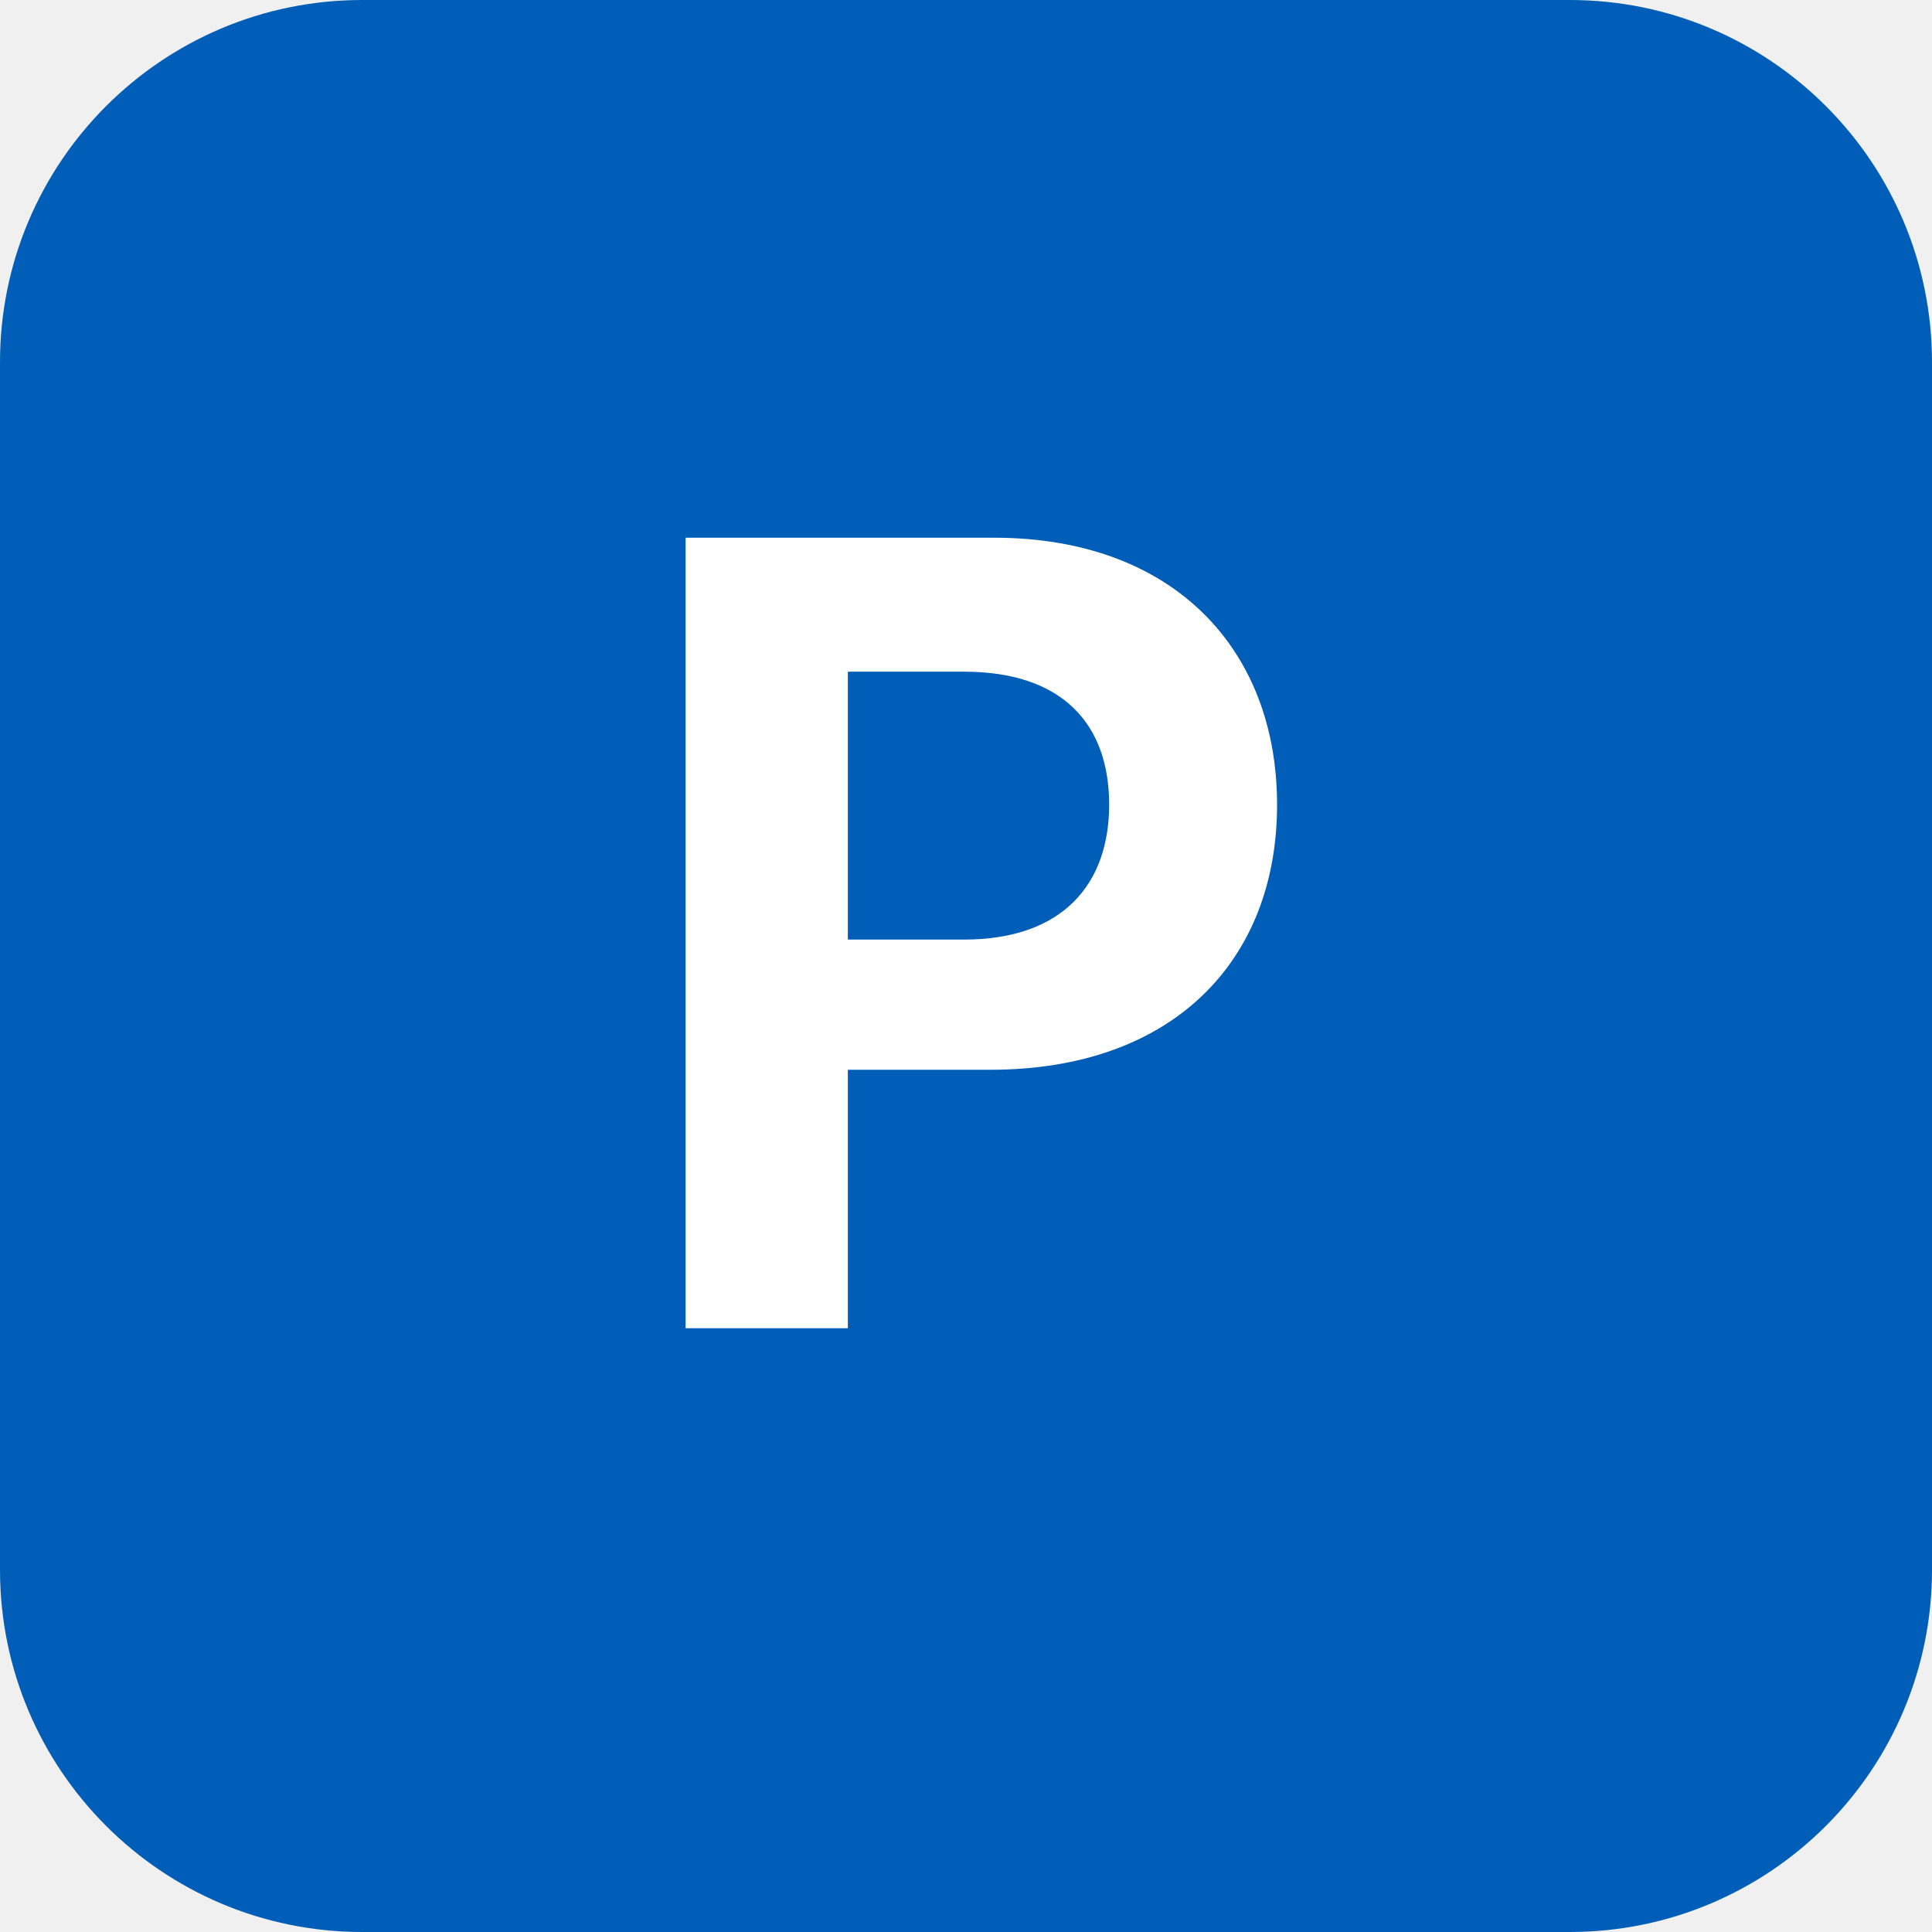
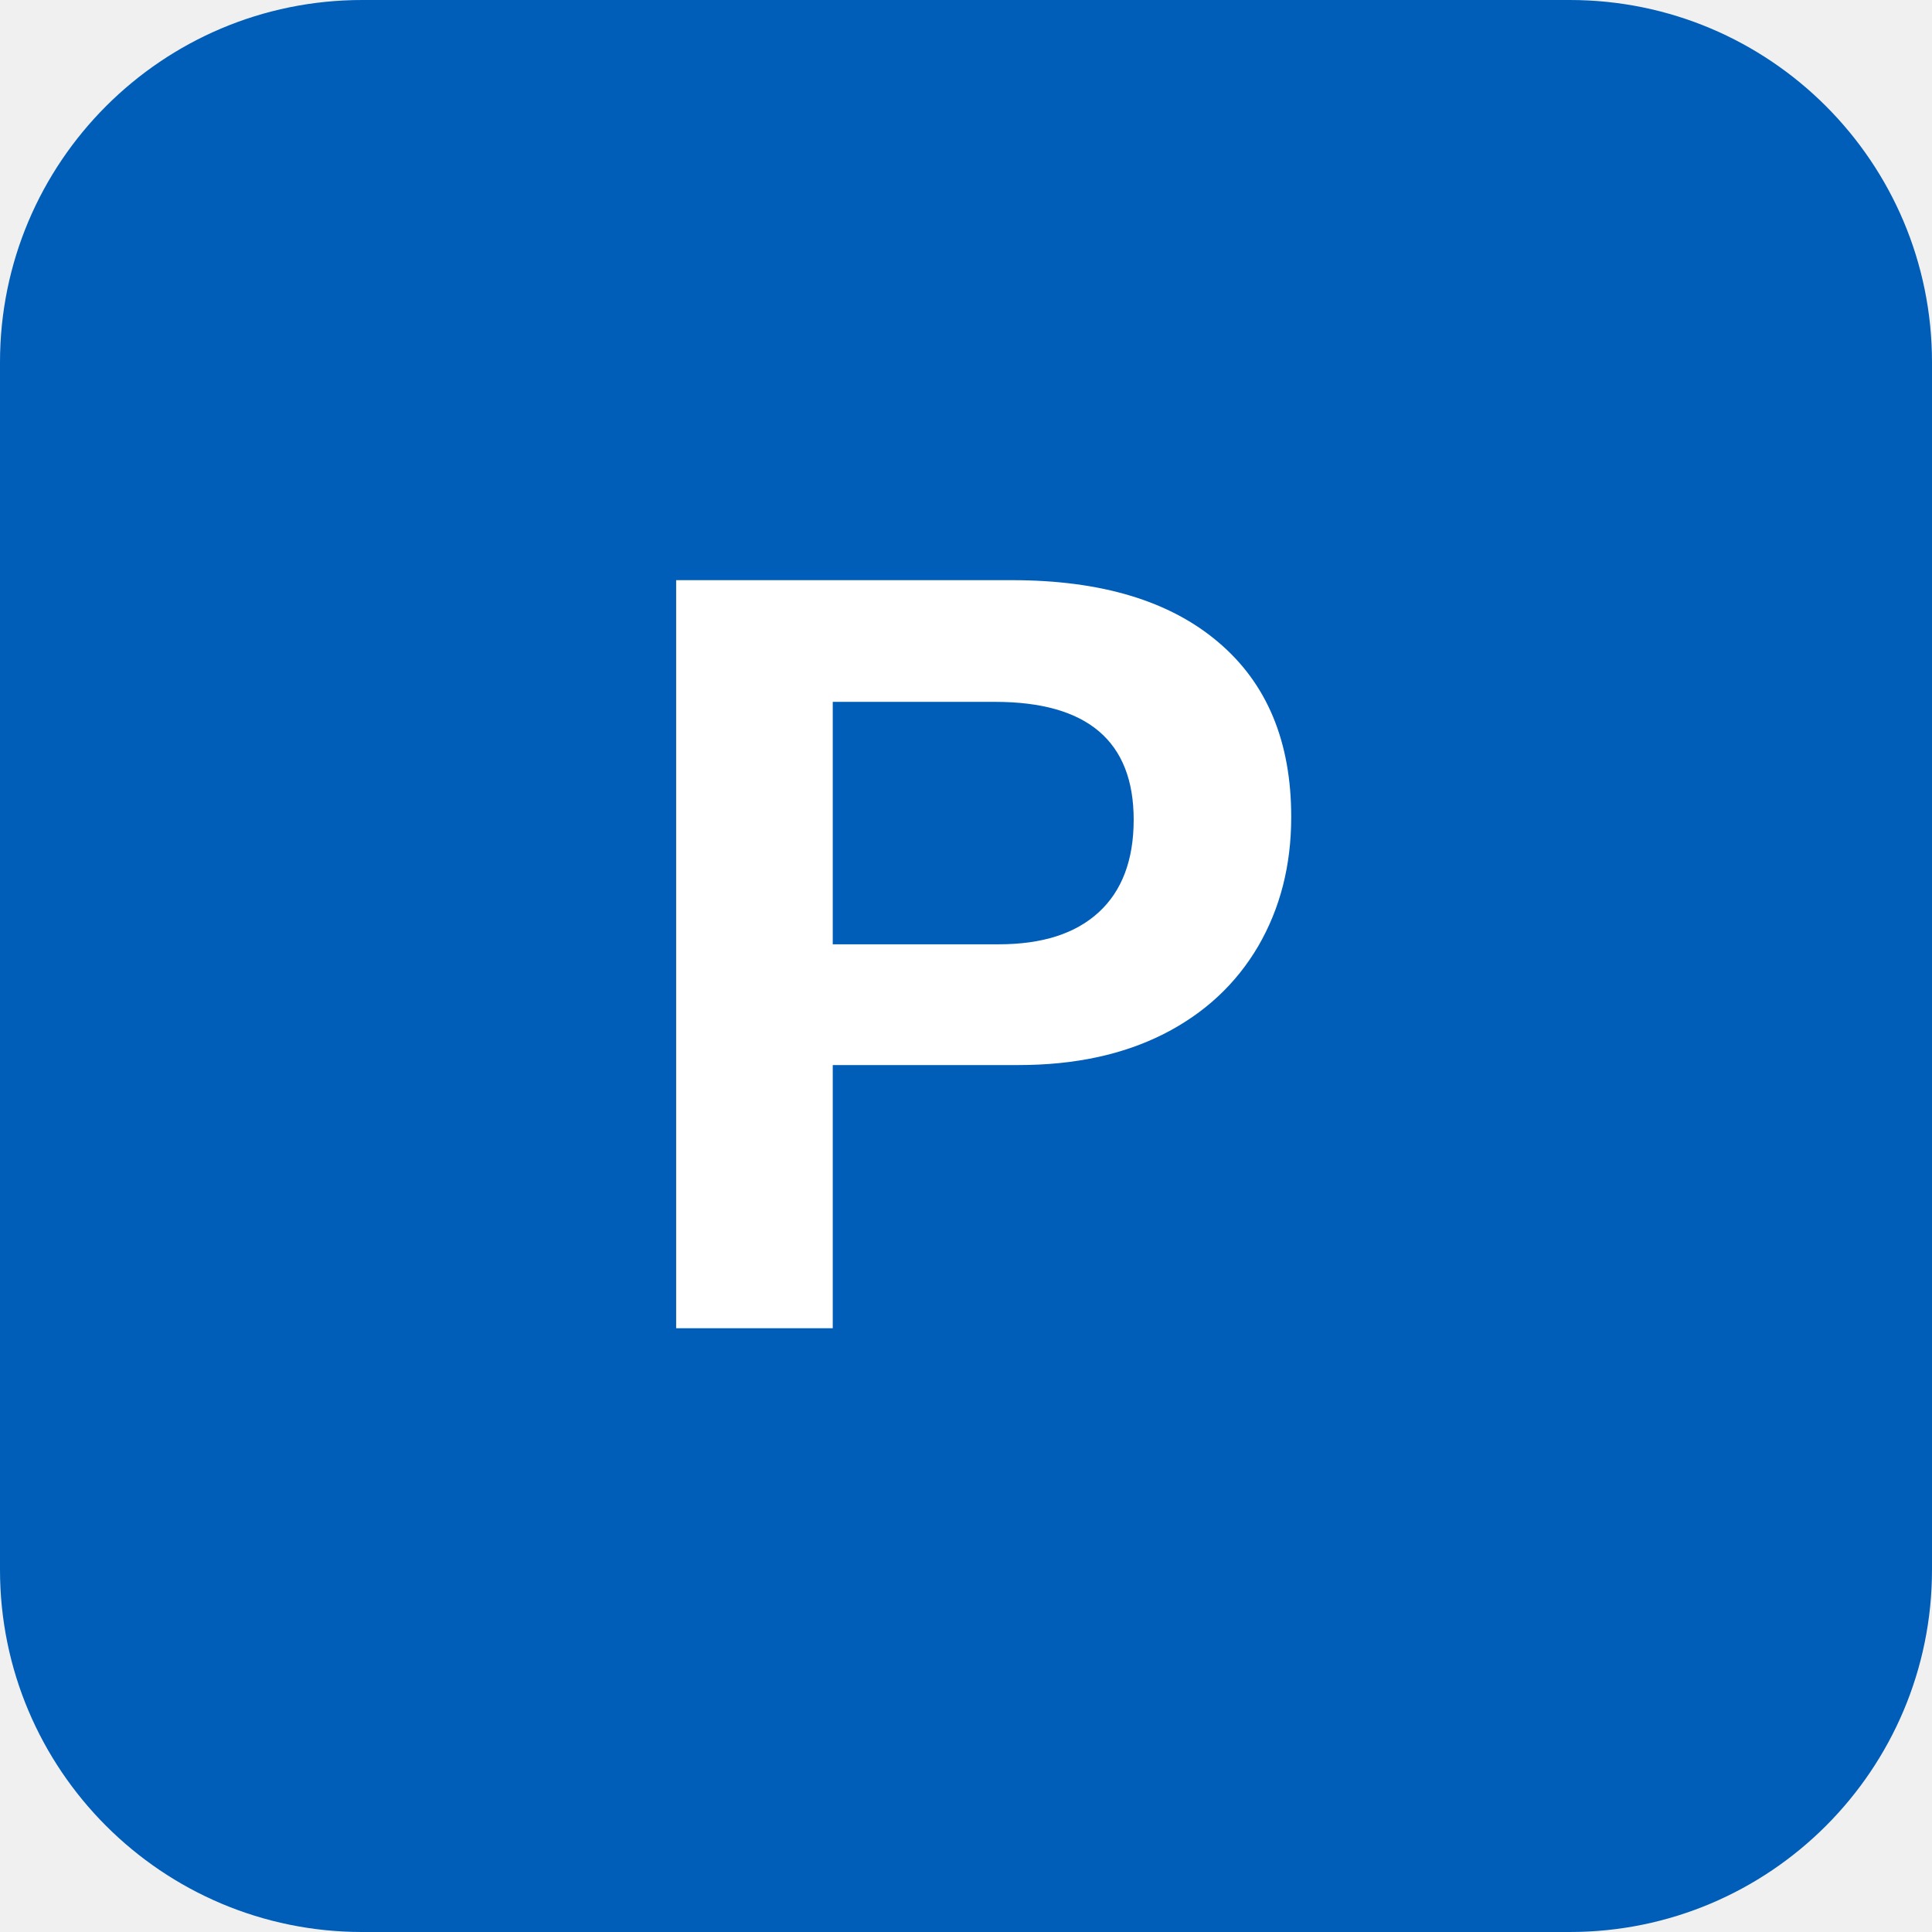
<svg xmlns="http://www.w3.org/2000/svg" viewBox="0 0 32 32">
  <rect width="32" height="32" rx="6" fill="#005eb8" />
-   <text x="16" y="22" font-family="Inter, Arial, sans-serif" font-size="18" font-weight="700" fill="#ffffff" text-anchor="middle">P</text>
+   <text x="16" y="22" font-family="Arial, sans-serif" font-size="18" font-weight="700" fill="#ffffff" text-anchor="middle">P</text>
</svg>
